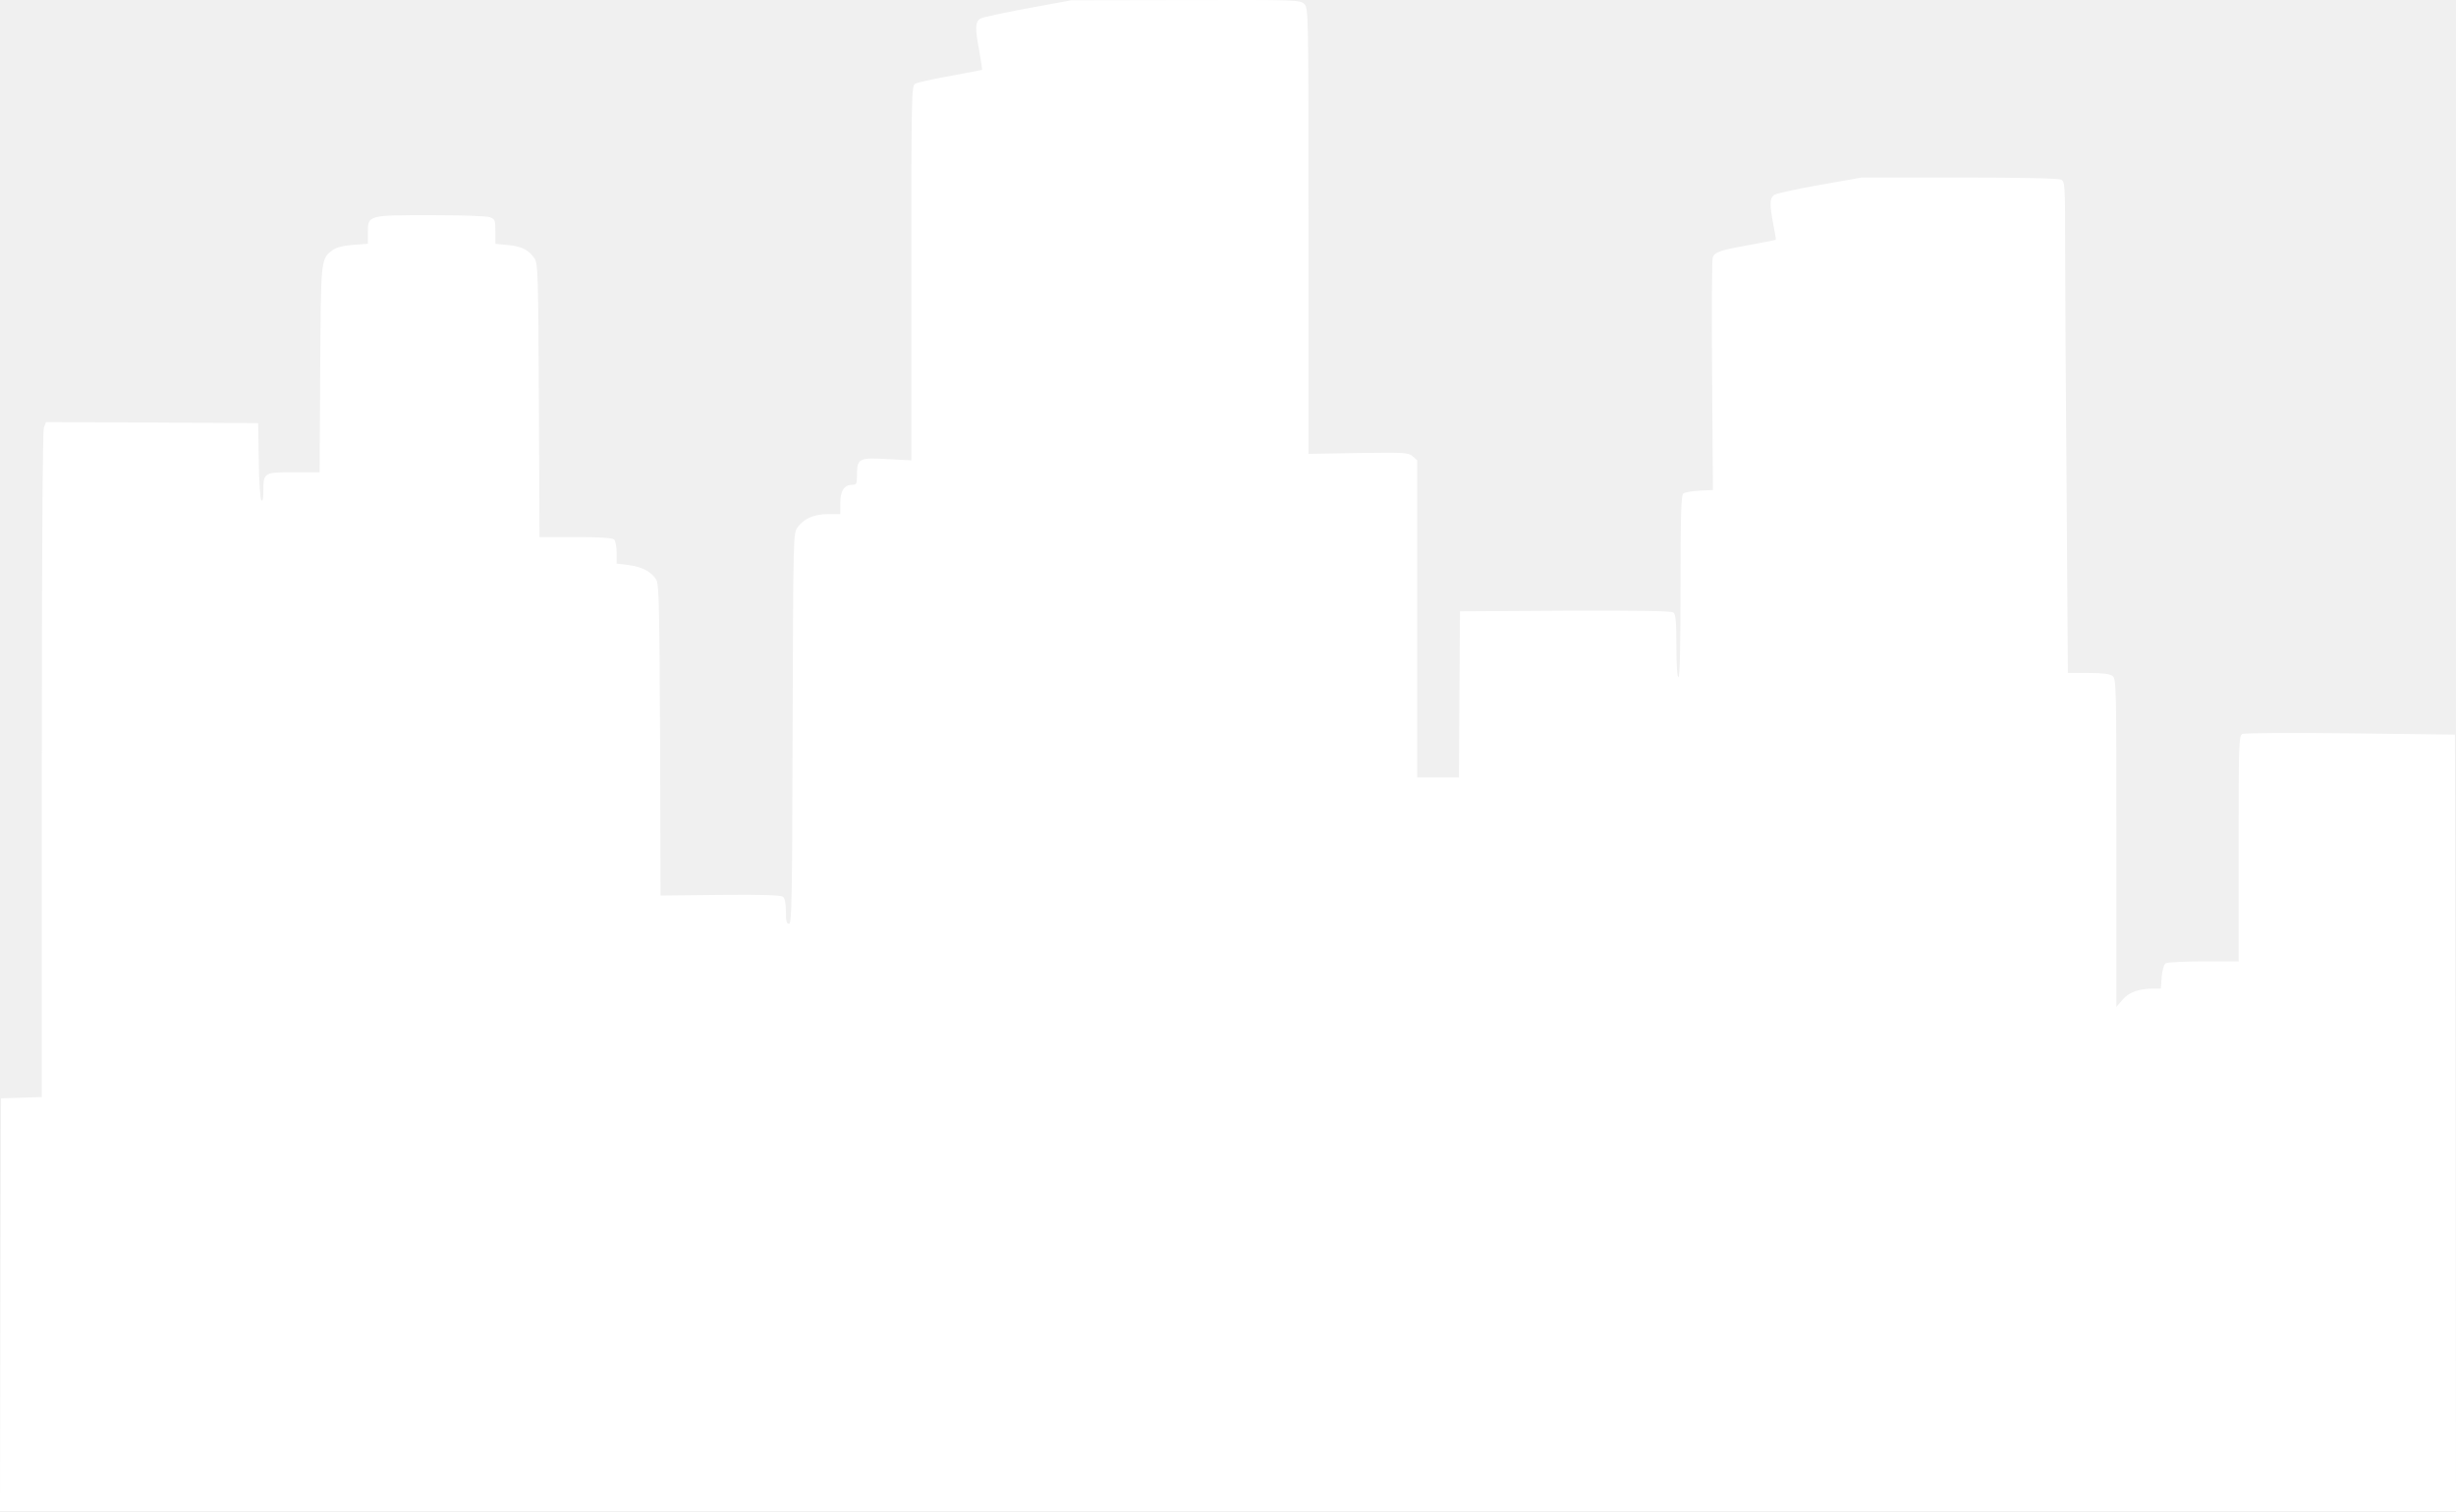
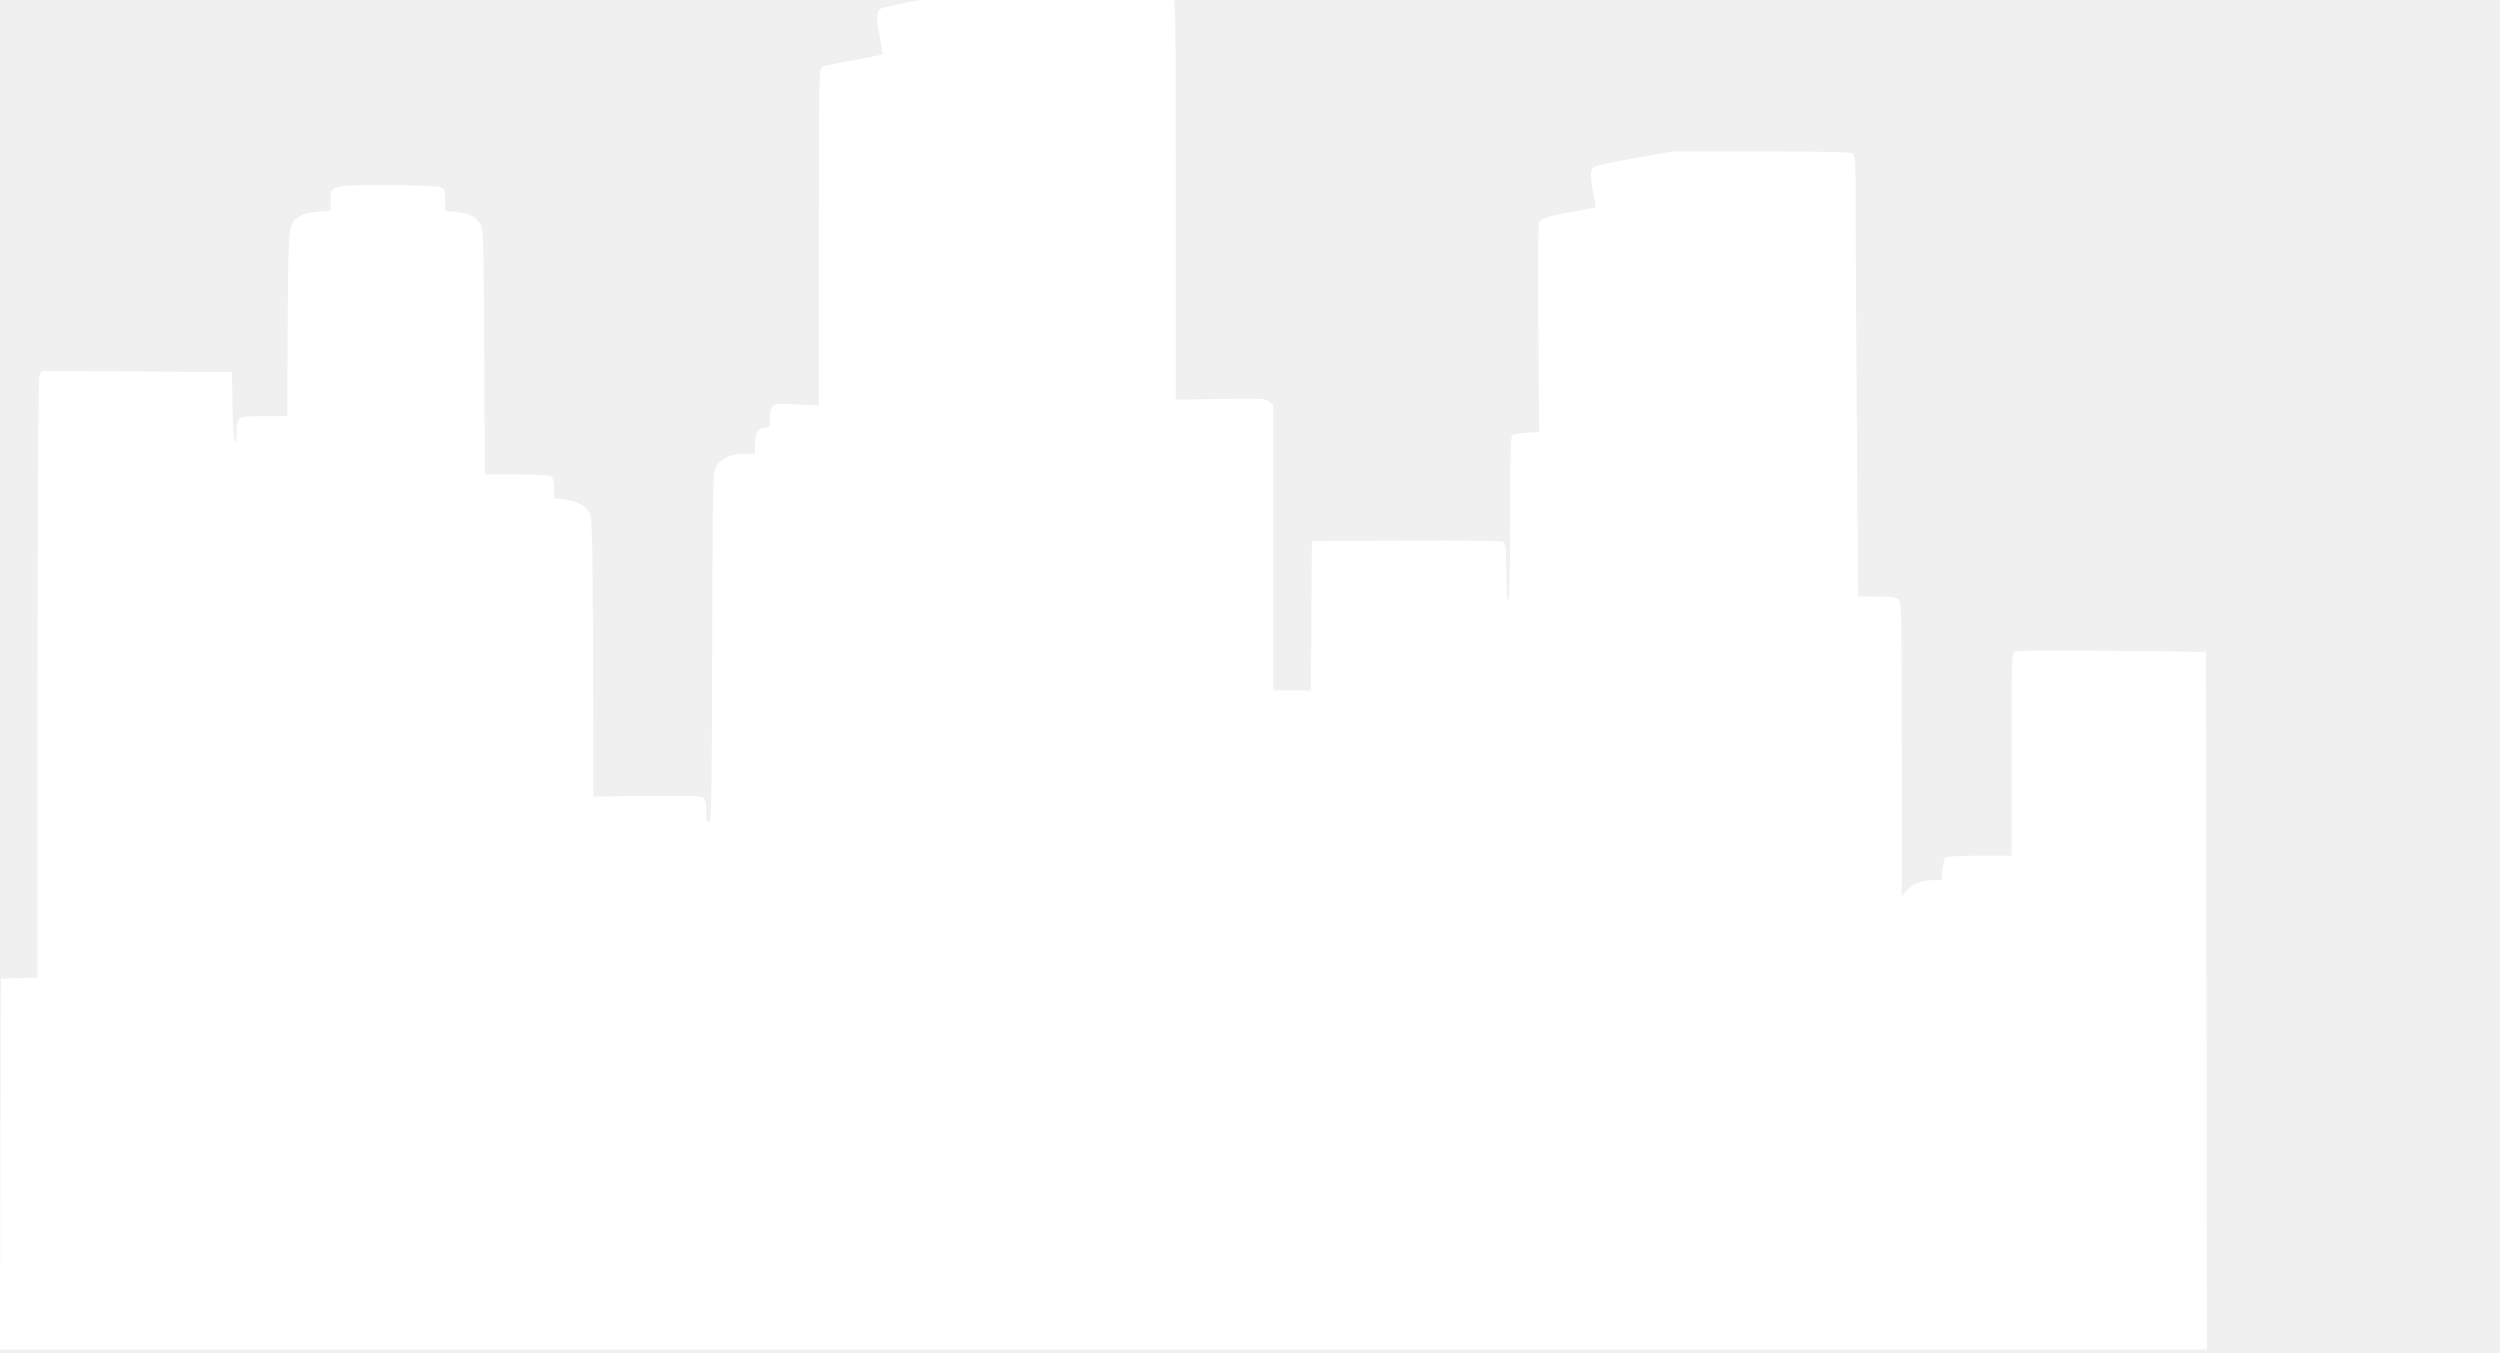
- <svg xmlns="http://www.w3.org/2000/svg" version="1.0" preserveAspectRatio="xMidYMid meet" viewBox="57 45.07 1175 722.93">
-   <g transform="translate(0,768) scale(0.1,-0.1)" fill="#ffffff" stroke="none">
+ <svg xmlns="http://www.w3.org/2000/svg" viewBox="57 49.408 1331.089 720.038" preserveAspectRatio="xMidYMid meet" version="1.0" style="max-height: 500px" width="1331.089" height="720.038">
+   <g stroke="none" fill="#ffffff" transform="translate(0,768) scale(0.1,-0.1)">
    <path d="M5489 7190 c-113 -21 -216 -43 -227 -49 -27 -14 -28 -46 -6 -161 8 -45 14 -83 12 -85 -2 -1 -70 -14 -152 -29 -82 -15 -157 -31 -167 -37 -18 -9 -19 -42 -19 -906 l0 -896 -114 6 c-136 8 -146 3 -146 -74 0 -45 -2 -49 -23 -49 -38 0 -57 -30 -57 -88 l0 -52 -57 0 c-67 0 -117 -21 -147 -63 -21 -28 -21 -36 -24 -963 -2 -817 -4 -934 -17 -934 -12 0 -15 14 -15 59 0 38 -5 63 -14 70 -10 8 -95 11 -300 9 l-286 -3 -2 740 c-3 616 -5 745 -17 768 -20 39 -68 65 -134 73 l-57 7 0 51 c0 29 -5 57 -12 64 -8 8 -64 12 -185 12 l-172 0 -3 653 c-3 604 -4 655 -21 680 -27 41 -61 58 -127 64 l-60 6 0 59 c0 54 -2 59 -26 68 -14 6 -140 10 -282 10 -304 0 -302 0 -302 -84 l0 -53 -71 -5 c-49 -4 -79 -12 -97 -25 -57 -42 -57 -36 -60 -570 l-3 -493 -124 0 c-143 0 -145 -1 -145 -91 0 -35 -3 -50 -10 -43 -5 5 -11 90 -12 189 l-3 180 -508 3 -507 2 -10 -26 c-6 -16 -10 -602 -10 -1614 l0 -1589 -97 -3 -98 -3 -3 -988 -2 -987 5875 0 5875 0 -2 1857 -3 1858 -500 6 c-275 3 -508 2 -517 -3 -17 -8 -18 -44 -18 -548 l0 -540 -167 0 c-93 0 -174 -4 -182 -9 -8 -5 -16 -32 -19 -65 l-4 -56 -37 0 c-69 -1 -115 -17 -146 -53 l-30 -35 0 785 c0 765 0 785 -19 799 -14 10 -49 14 -116 14 l-97 0 -6 872 c-4 479 -7 1008 -7 1174 0 290 -1 304 -19 314 -13 6 -184 10 -487 10 l-467 0 -199 -35 c-109 -19 -207 -41 -218 -47 -24 -15 -25 -44 -6 -143 8 -38 13 -71 12 -73 -2 -1 -54 -11 -117 -23 -149 -26 -177 -36 -185 -62 -4 -12 -5 -267 -3 -567 l4 -545 -65 -3 c-35 -2 -70 -8 -77 -14 -10 -8 -13 -103 -13 -444 0 -283 -3 -434 -10 -434 -6 0 -10 56 -10 149 0 113 -3 151 -14 160 -9 8 -153 10 -517 9 l-504 -3 -3 -397 -2 -398 -100 0 -100 0 0 758 0 759 -21 19 c-20 18 -36 19 -260 16 l-239 -4 0 1066 c0 1053 0 1066 -20 1086 -20 20 -33 20 -567 19 l-548 -1 -206 -38z" />
  </g>
</svg>
